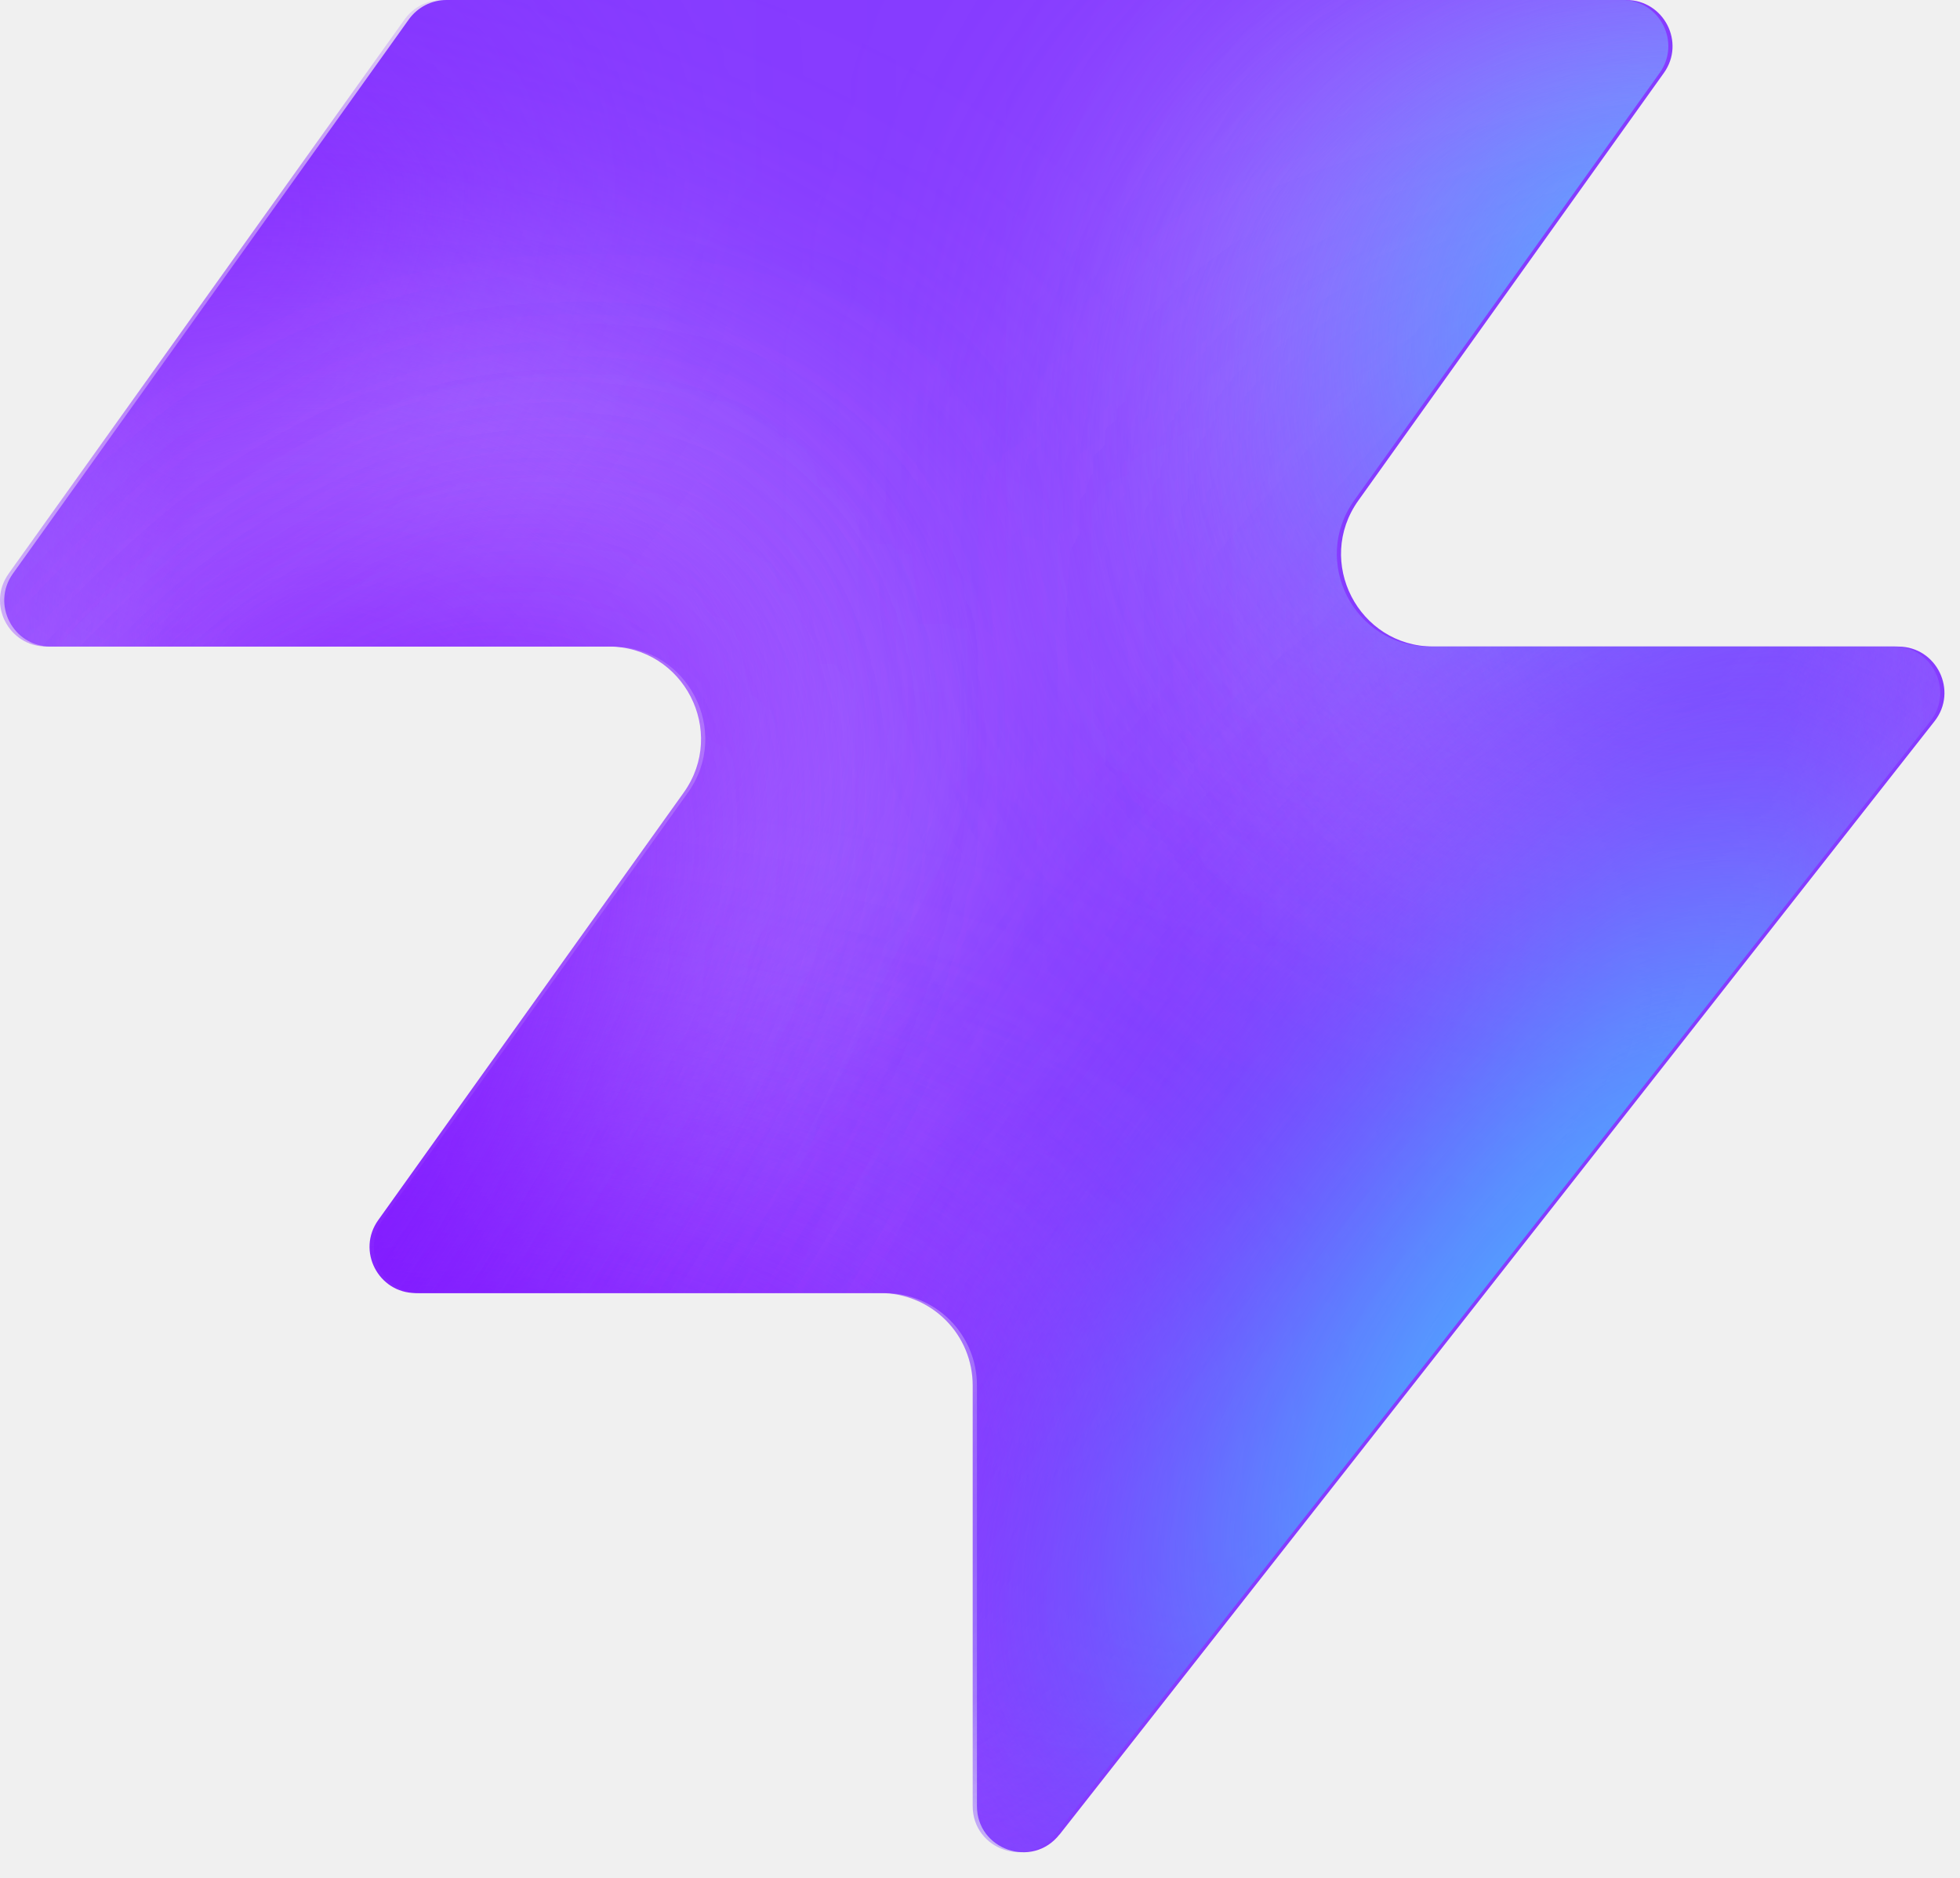
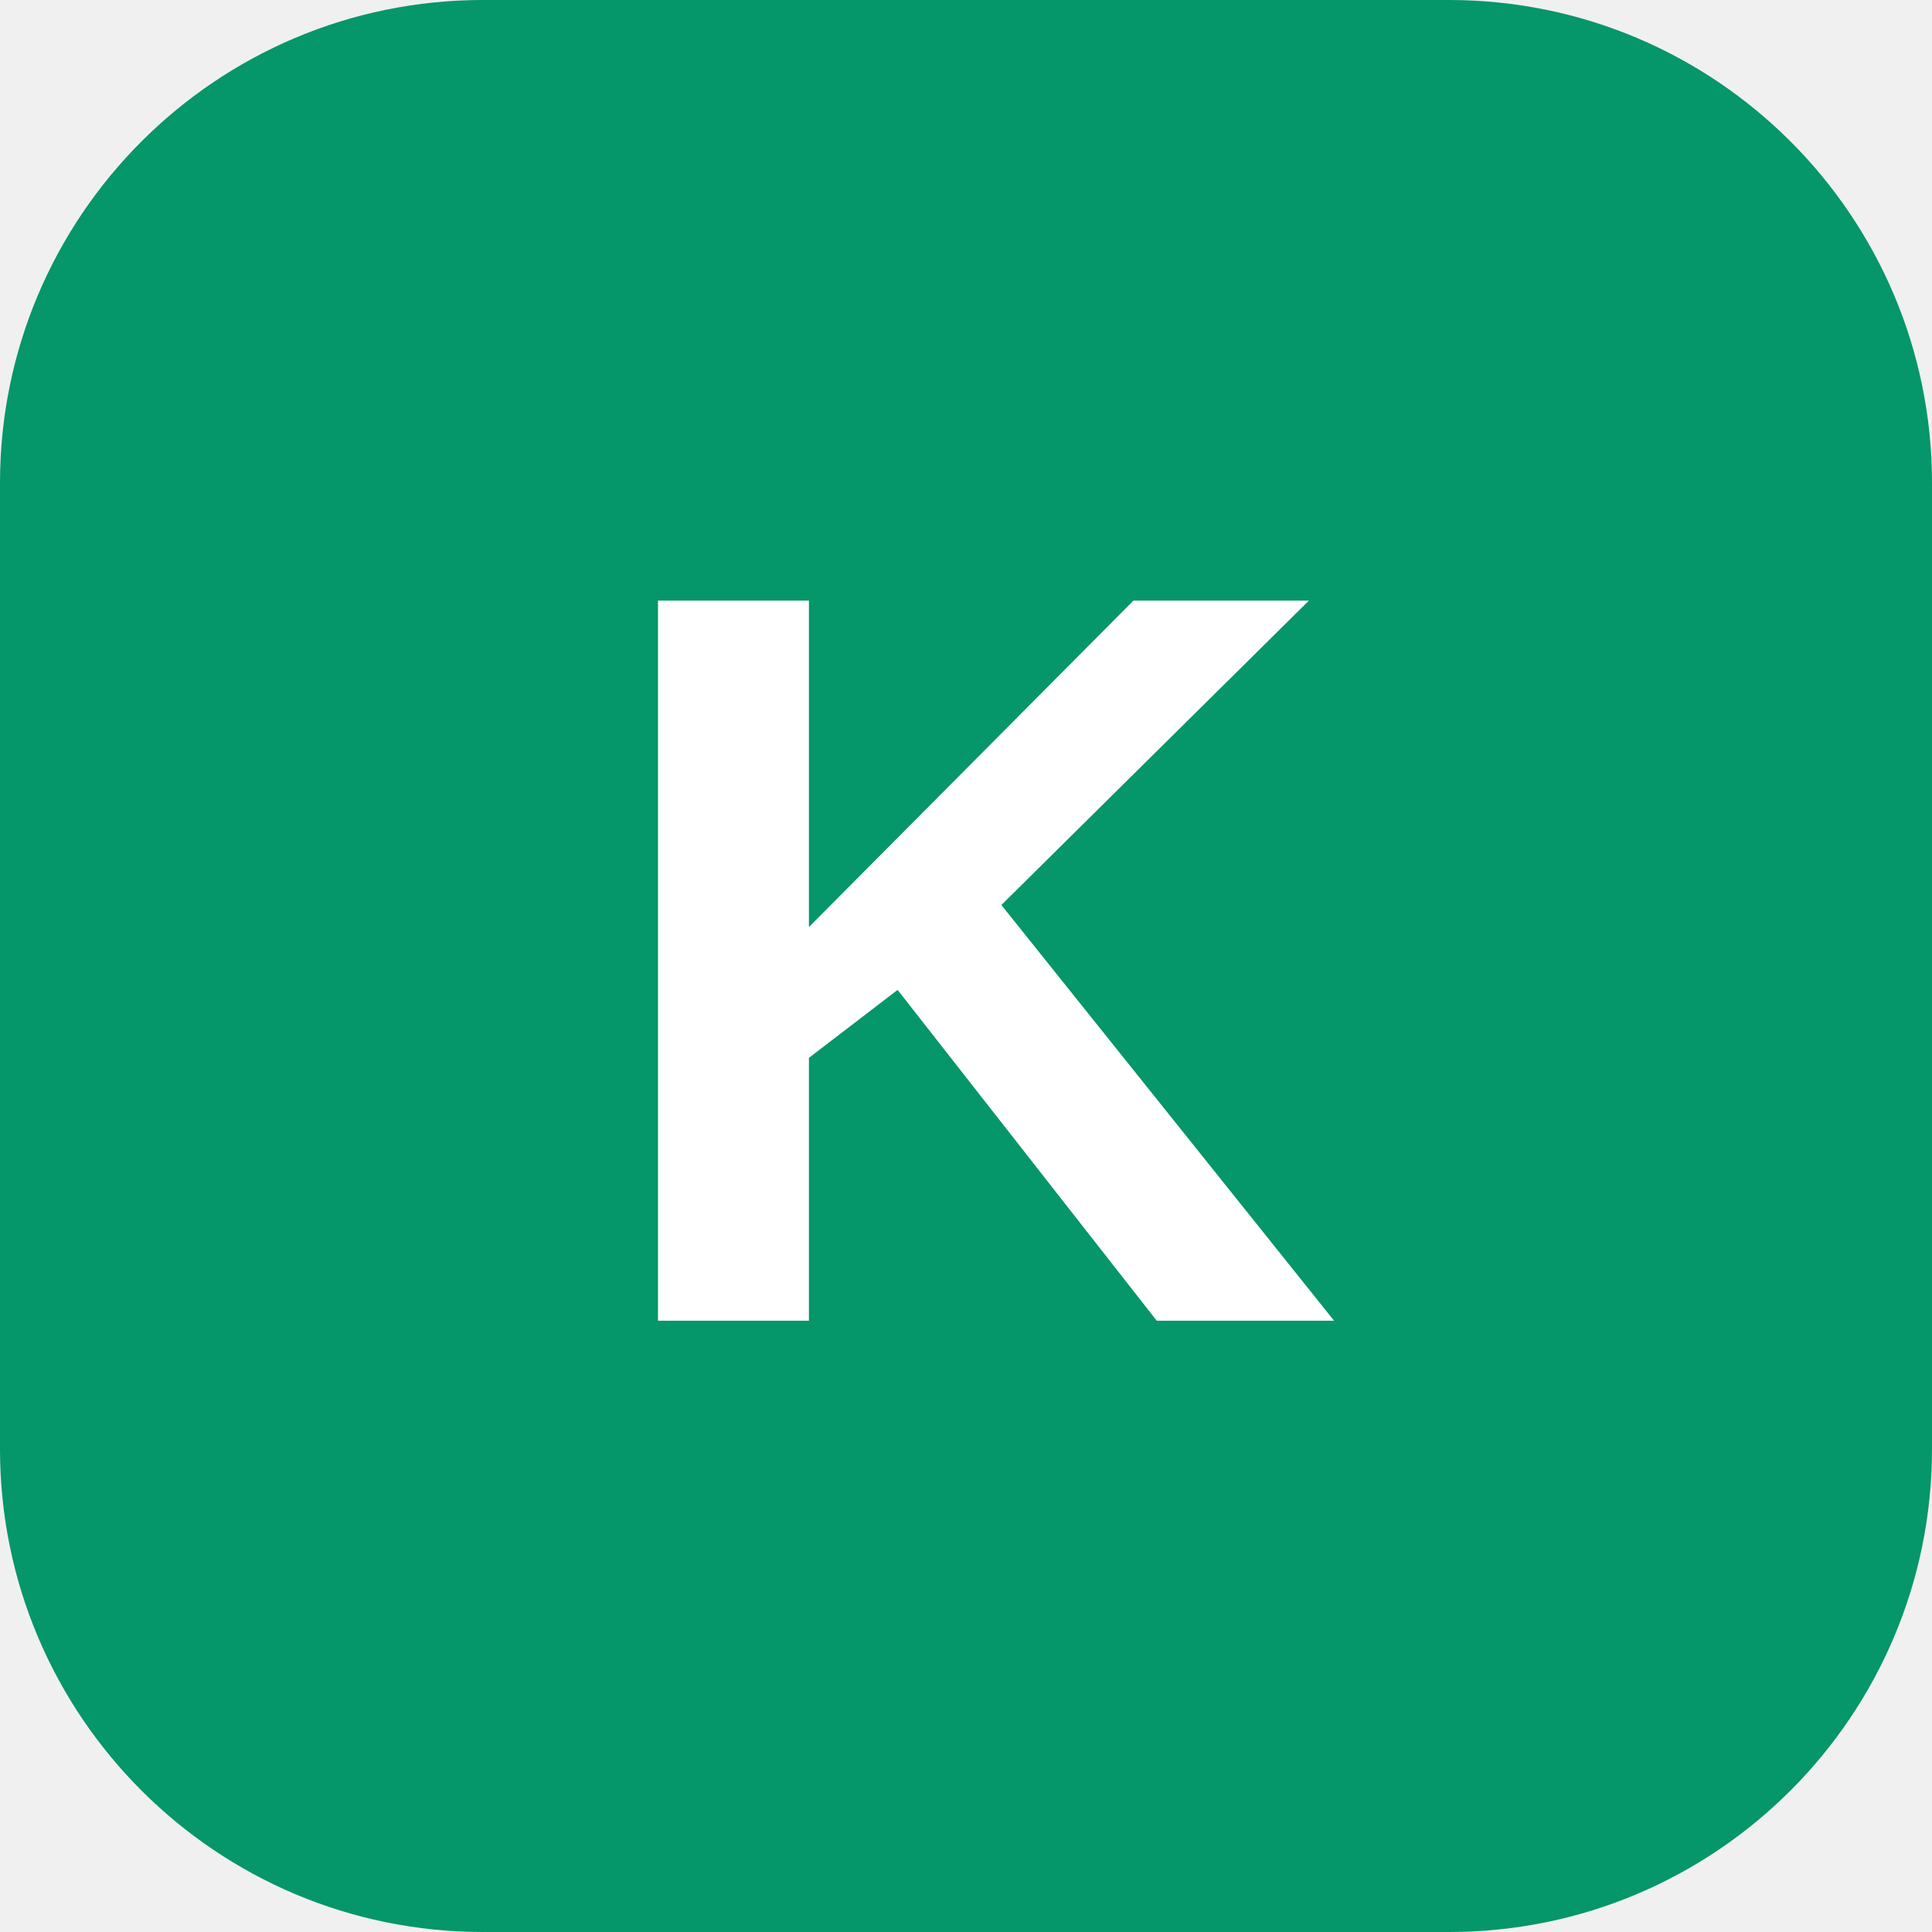
- <svg xmlns="http://www.w3.org/2000/svg" width="48" height="46" fill="none" viewBox="0 0 48 46">
-   <path fill="#863bff" d="M25.946 44.938c-.664.845-2.021.375-2.021-.698V33.937a2.26 2.26 0 0 0-2.262-2.262H10.287c-.92 0-1.456-1.04-.92-1.788l7.48-10.471c1.07-1.497 0-3.578-1.842-3.578H1.237c-.92 0-1.456-1.04-.92-1.788L10.013.474c.214-.297.556-.474.92-.474h28.894c.92 0 1.456 1.04.92 1.788l-7.48 10.471c-1.07 1.498 0 3.579 1.842 3.579h11.377c.943 0 1.473 1.088.89 1.83L25.947 44.94z" style="fill:#863bff;fill:color(display-p3 .525 .23 1);fill-opacity:1" />
-   <mask id="a" width="48" height="46" x="0" y="0" maskUnits="userSpaceOnUse" style="mask-type:alpha">
-     <path fill="#000" d="M25.842 44.938c-.664.844-2.021.375-2.021-.698V33.937a2.26 2.26 0 0 0-2.262-2.262H10.183c-.92 0-1.456-1.04-.92-1.788l7.48-10.471c1.07-1.498 0-3.579-1.842-3.579H1.133c-.92 0-1.456-1.04-.92-1.787L9.91.473c.214-.297.556-.474.92-.474h28.894c.92 0 1.456 1.04.92 1.788l-7.48 10.471c-1.07 1.498 0 3.578 1.842 3.578h11.377c.943 0 1.473 1.088.89 1.832L25.843 44.94z" style="fill:#000;fill-opacity:1" />
-   </mask>
-   <g mask="url(#a)">
-     <g filter="url(#b)">
-       <ellipse cx="5.508" cy="14.704" fill="#ede6ff" rx="5.508" ry="14.704" style="fill:#ede6ff;fill:color(display-p3 .927 .903 1);fill-opacity:1" transform="matrix(.00324 1 1 -.00324 -4.47 31.516)" />
-     </g>
-     <g filter="url(#c)">
-       <ellipse cx="10.399" cy="29.851" fill="#ede6ff" rx="10.399" ry="29.851" style="fill:#ede6ff;fill:color(display-p3 .927 .903 1);fill-opacity:1" transform="matrix(.00324 1 1 -.00324 -39.328 7.883)" />
-     </g>
-     <g filter="url(#d)">
-       <ellipse cx="5.508" cy="30.487" fill="#7e14ff" rx="5.508" ry="30.487" style="fill:#7e14ff;fill:color(display-p3 .492 .077 1);fill-opacity:1" transform="rotate(89.814 -25.913 -14.639)scale(1 -1)" />
-     </g>
-     <g filter="url(#e)">
-       <ellipse cx="5.508" cy="30.599" fill="#7e14ff" rx="5.508" ry="30.599" style="fill:#7e14ff;fill:color(display-p3 .492 .077 1);fill-opacity:1" transform="rotate(89.814 -32.644 -3.334)scale(1 -1)" />
-     </g>
-     <g filter="url(#f)">
-       <ellipse cx="5.508" cy="30.599" fill="#7e14ff" rx="5.508" ry="30.599" style="fill:#7e14ff;fill:color(display-p3 .492 .077 1);fill-opacity:1" transform="matrix(.00324 1 1 -.00324 -34.34 30.47)" />
-     </g>
-     <g filter="url(#g)">
-       <ellipse cx="14.072" cy="22.078" fill="#ede6ff" rx="14.072" ry="22.078" style="fill:#ede6ff;fill:color(display-p3 .927 .903 1);fill-opacity:1" transform="rotate(93.35 24.506 48.493)scale(-1 1)" />
-     </g>
-     <g filter="url(#h)">
-       <ellipse cx="3.47" cy="21.501" fill="#7e14ff" rx="3.47" ry="21.501" style="fill:#7e14ff;fill:color(display-p3 .492 .077 1);fill-opacity:1" transform="rotate(89.009 28.708 47.59)scale(-1 1)" />
-     </g>
-     <g filter="url(#i)">
-       <ellipse cx="3.47" cy="21.501" fill="#7e14ff" rx="3.47" ry="21.501" style="fill:#7e14ff;fill:color(display-p3 .492 .077 1);fill-opacity:1" transform="rotate(89.009 28.708 47.59)scale(-1 1)" />
-     </g>
-     <g filter="url(#j)">
-       <ellipse cx=".387" cy="8.972" fill="#7e14ff" rx="4.407" ry="29.108" style="fill:#7e14ff;fill:color(display-p3 .492 .077 1);fill-opacity:1" transform="rotate(39.51 .387 8.972)" />
-     </g>
-     <g filter="url(#k)">
-       <ellipse cx="47.523" cy="-6.092" fill="#7e14ff" rx="4.407" ry="29.108" style="fill:#7e14ff;fill:color(display-p3 .492 .077 1);fill-opacity:1" transform="rotate(37.892 47.523 -6.092)" />
-     </g>
-     <g filter="url(#l)">
-       <ellipse cx="41.412" cy="6.333" fill="#47bfff" rx="5.971" ry="9.665" style="fill:#47bfff;fill:color(display-p3 .28 .748 1);fill-opacity:1" transform="rotate(37.892 41.412 6.333)" />
-     </g>
-     <g filter="url(#m)">
-       <ellipse cx="-1.879" cy="38.332" fill="#7e14ff" rx="4.407" ry="29.108" style="fill:#7e14ff;fill:color(display-p3 .492 .077 1);fill-opacity:1" transform="rotate(37.892 -1.88 38.332)" />
-     </g>
-     <g filter="url(#n)">
-       <ellipse cx="-1.879" cy="38.332" fill="#7e14ff" rx="4.407" ry="29.108" style="fill:#7e14ff;fill:color(display-p3 .492 .077 1);fill-opacity:1" transform="rotate(37.892 -1.88 38.332)" />
-     </g>
-     <g filter="url(#o)">
-       <ellipse cx="35.651" cy="29.907" fill="#7e14ff" rx="4.407" ry="29.108" style="fill:#7e14ff;fill:color(display-p3 .492 .077 1);fill-opacity:1" transform="rotate(37.892 35.651 29.907)" />
-     </g>
-     <g filter="url(#p)">
-       <ellipse cx="38.418" cy="32.4" fill="#47bfff" rx="5.971" ry="15.297" style="fill:#47bfff;fill:color(display-p3 .28 .748 1);fill-opacity:1" transform="rotate(37.892 38.418 32.4)" />
-     </g>
-   </g>
-   <defs>
-     <filter id="b" width="60.045" height="41.654" x="-19.77" y="16.149" color-interpolation-filters="sRGB" filterUnits="userSpaceOnUse">
-       <feFlood flood-opacity="0" result="BackgroundImageFix" />
-       <feBlend in="SourceGraphic" in2="BackgroundImageFix" result="shape" />
-       <feGaussianBlur result="effect1_foregroundBlur_2002_17158" stdDeviation="7.659" />
-     </filter>
-     <filter id="c" width="90.34" height="51.437" x="-54.613" y="-7.533" color-interpolation-filters="sRGB" filterUnits="userSpaceOnUse">
-       <feFlood flood-opacity="0" result="BackgroundImageFix" />
-       <feBlend in="SourceGraphic" in2="BackgroundImageFix" result="shape" />
-       <feGaussianBlur result="effect1_foregroundBlur_2002_17158" stdDeviation="7.659" />
-     </filter>
-     <filter id="d" width="79.355" height="29.4" x="-49.64" y="2.03" color-interpolation-filters="sRGB" filterUnits="userSpaceOnUse">
-       <feFlood flood-opacity="0" result="BackgroundImageFix" />
-       <feBlend in="SourceGraphic" in2="BackgroundImageFix" result="shape" />
-       <feGaussianBlur result="effect1_foregroundBlur_2002_17158" stdDeviation="4.596" />
-     </filter>
-     <filter id="e" width="79.579" height="29.4" x="-45.045" y="20.029" color-interpolation-filters="sRGB" filterUnits="userSpaceOnUse">
-       <feFlood flood-opacity="0" result="BackgroundImageFix" />
-       <feBlend in="SourceGraphic" in2="BackgroundImageFix" result="shape" />
-       <feGaussianBlur result="effect1_foregroundBlur_2002_17158" stdDeviation="4.596" />
-     </filter>
-     <filter id="f" width="79.579" height="29.4" x="-43.513" y="21.178" color-interpolation-filters="sRGB" filterUnits="userSpaceOnUse">
-       <feFlood flood-opacity="0" result="BackgroundImageFix" />
-       <feBlend in="SourceGraphic" in2="BackgroundImageFix" result="shape" />
-       <feGaussianBlur result="effect1_foregroundBlur_2002_17158" stdDeviation="4.596" />
-     </filter>
-     <filter id="g" width="74.749" height="58.852" x="15.756" y="-17.901" color-interpolation-filters="sRGB" filterUnits="userSpaceOnUse">
-       <feFlood flood-opacity="0" result="BackgroundImageFix" />
-       <feBlend in="SourceGraphic" in2="BackgroundImageFix" result="shape" />
-       <feGaussianBlur result="effect1_foregroundBlur_2002_17158" stdDeviation="7.659" />
-     </filter>
-     <filter id="h" width="61.377" height="25.362" x="23.548" y="2.284" color-interpolation-filters="sRGB" filterUnits="userSpaceOnUse">
-       <feFlood flood-opacity="0" result="BackgroundImageFix" />
-       <feBlend in="SourceGraphic" in2="BackgroundImageFix" result="shape" />
-       <feGaussianBlur result="effect1_foregroundBlur_2002_17158" stdDeviation="4.596" />
-     </filter>
-     <filter id="i" width="61.377" height="25.362" x="23.548" y="2.284" color-interpolation-filters="sRGB" filterUnits="userSpaceOnUse">
-       <feFlood flood-opacity="0" result="BackgroundImageFix" />
-       <feBlend in="SourceGraphic" in2="BackgroundImageFix" result="shape" />
-       <feGaussianBlur result="effect1_foregroundBlur_2002_17158" stdDeviation="4.596" />
-     </filter>
-     <filter id="j" width="56.045" height="63.649" x="-27.636" y="-22.853" color-interpolation-filters="sRGB" filterUnits="userSpaceOnUse">
-       <feFlood flood-opacity="0" result="BackgroundImageFix" />
-       <feBlend in="SourceGraphic" in2="BackgroundImageFix" result="shape" />
-       <feGaussianBlur result="effect1_foregroundBlur_2002_17158" stdDeviation="4.596" />
-     </filter>
-     <filter id="k" width="54.814" height="64.646" x="20.116" y="-38.415" color-interpolation-filters="sRGB" filterUnits="userSpaceOnUse">
-       <feFlood flood-opacity="0" result="BackgroundImageFix" />
-       <feBlend in="SourceGraphic" in2="BackgroundImageFix" result="shape" />
-       <feGaussianBlur result="effect1_foregroundBlur_2002_17158" stdDeviation="4.596" />
-     </filter>
-     <filter id="l" width="33.541" height="35.313" x="24.641" y="-11.323" color-interpolation-filters="sRGB" filterUnits="userSpaceOnUse">
-       <feFlood flood-opacity="0" result="BackgroundImageFix" />
-       <feBlend in="SourceGraphic" in2="BackgroundImageFix" result="shape" />
-       <feGaussianBlur result="effect1_foregroundBlur_2002_17158" stdDeviation="4.596" />
-     </filter>
-     <filter id="m" width="54.814" height="64.646" x="-29.286" y="6.009" color-interpolation-filters="sRGB" filterUnits="userSpaceOnUse">
-       <feFlood flood-opacity="0" result="BackgroundImageFix" />
-       <feBlend in="SourceGraphic" in2="BackgroundImageFix" result="shape" />
-       <feGaussianBlur result="effect1_foregroundBlur_2002_17158" stdDeviation="4.596" />
-     </filter>
-     <filter id="n" width="54.814" height="64.646" x="-29.286" y="6.009" color-interpolation-filters="sRGB" filterUnits="userSpaceOnUse">
-       <feFlood flood-opacity="0" result="BackgroundImageFix" />
-       <feBlend in="SourceGraphic" in2="BackgroundImageFix" result="shape" />
-       <feGaussianBlur result="effect1_foregroundBlur_2002_17158" stdDeviation="4.596" />
-     </filter>
-     <filter id="o" width="54.814" height="64.646" x="8.244" y="-2.416" color-interpolation-filters="sRGB" filterUnits="userSpaceOnUse">
-       <feFlood flood-opacity="0" result="BackgroundImageFix" />
-       <feBlend in="SourceGraphic" in2="BackgroundImageFix" result="shape" />
-       <feGaussianBlur result="effect1_foregroundBlur_2002_17158" stdDeviation="4.596" />
-     </filter>
-     <filter id="p" width="39.409" height="43.623" x="18.713" y="10.588" color-interpolation-filters="sRGB" filterUnits="userSpaceOnUse">
-       <feFlood flood-opacity="0" result="BackgroundImageFix" />
-       <feBlend in="SourceGraphic" in2="BackgroundImageFix" result="shape" />
-       <feGaussianBlur result="effect1_foregroundBlur_2002_17158" stdDeviation="4.596" />
-     </filter>
-   </defs>
+ <svg xmlns="http://www.w3.org/2000/svg" width="48" height="48" viewBox="0 0 48 48">
+   <rect width="48" height="48" rx="12" fill="#059669" />
+   <text x="50%" y="53%" text-anchor="middle" dominant-baseline="middle" font-family="Arial, Helvetica, sans-serif" font-weight="800" font-size="26" fill="#ffffff">K</text>
</svg>
